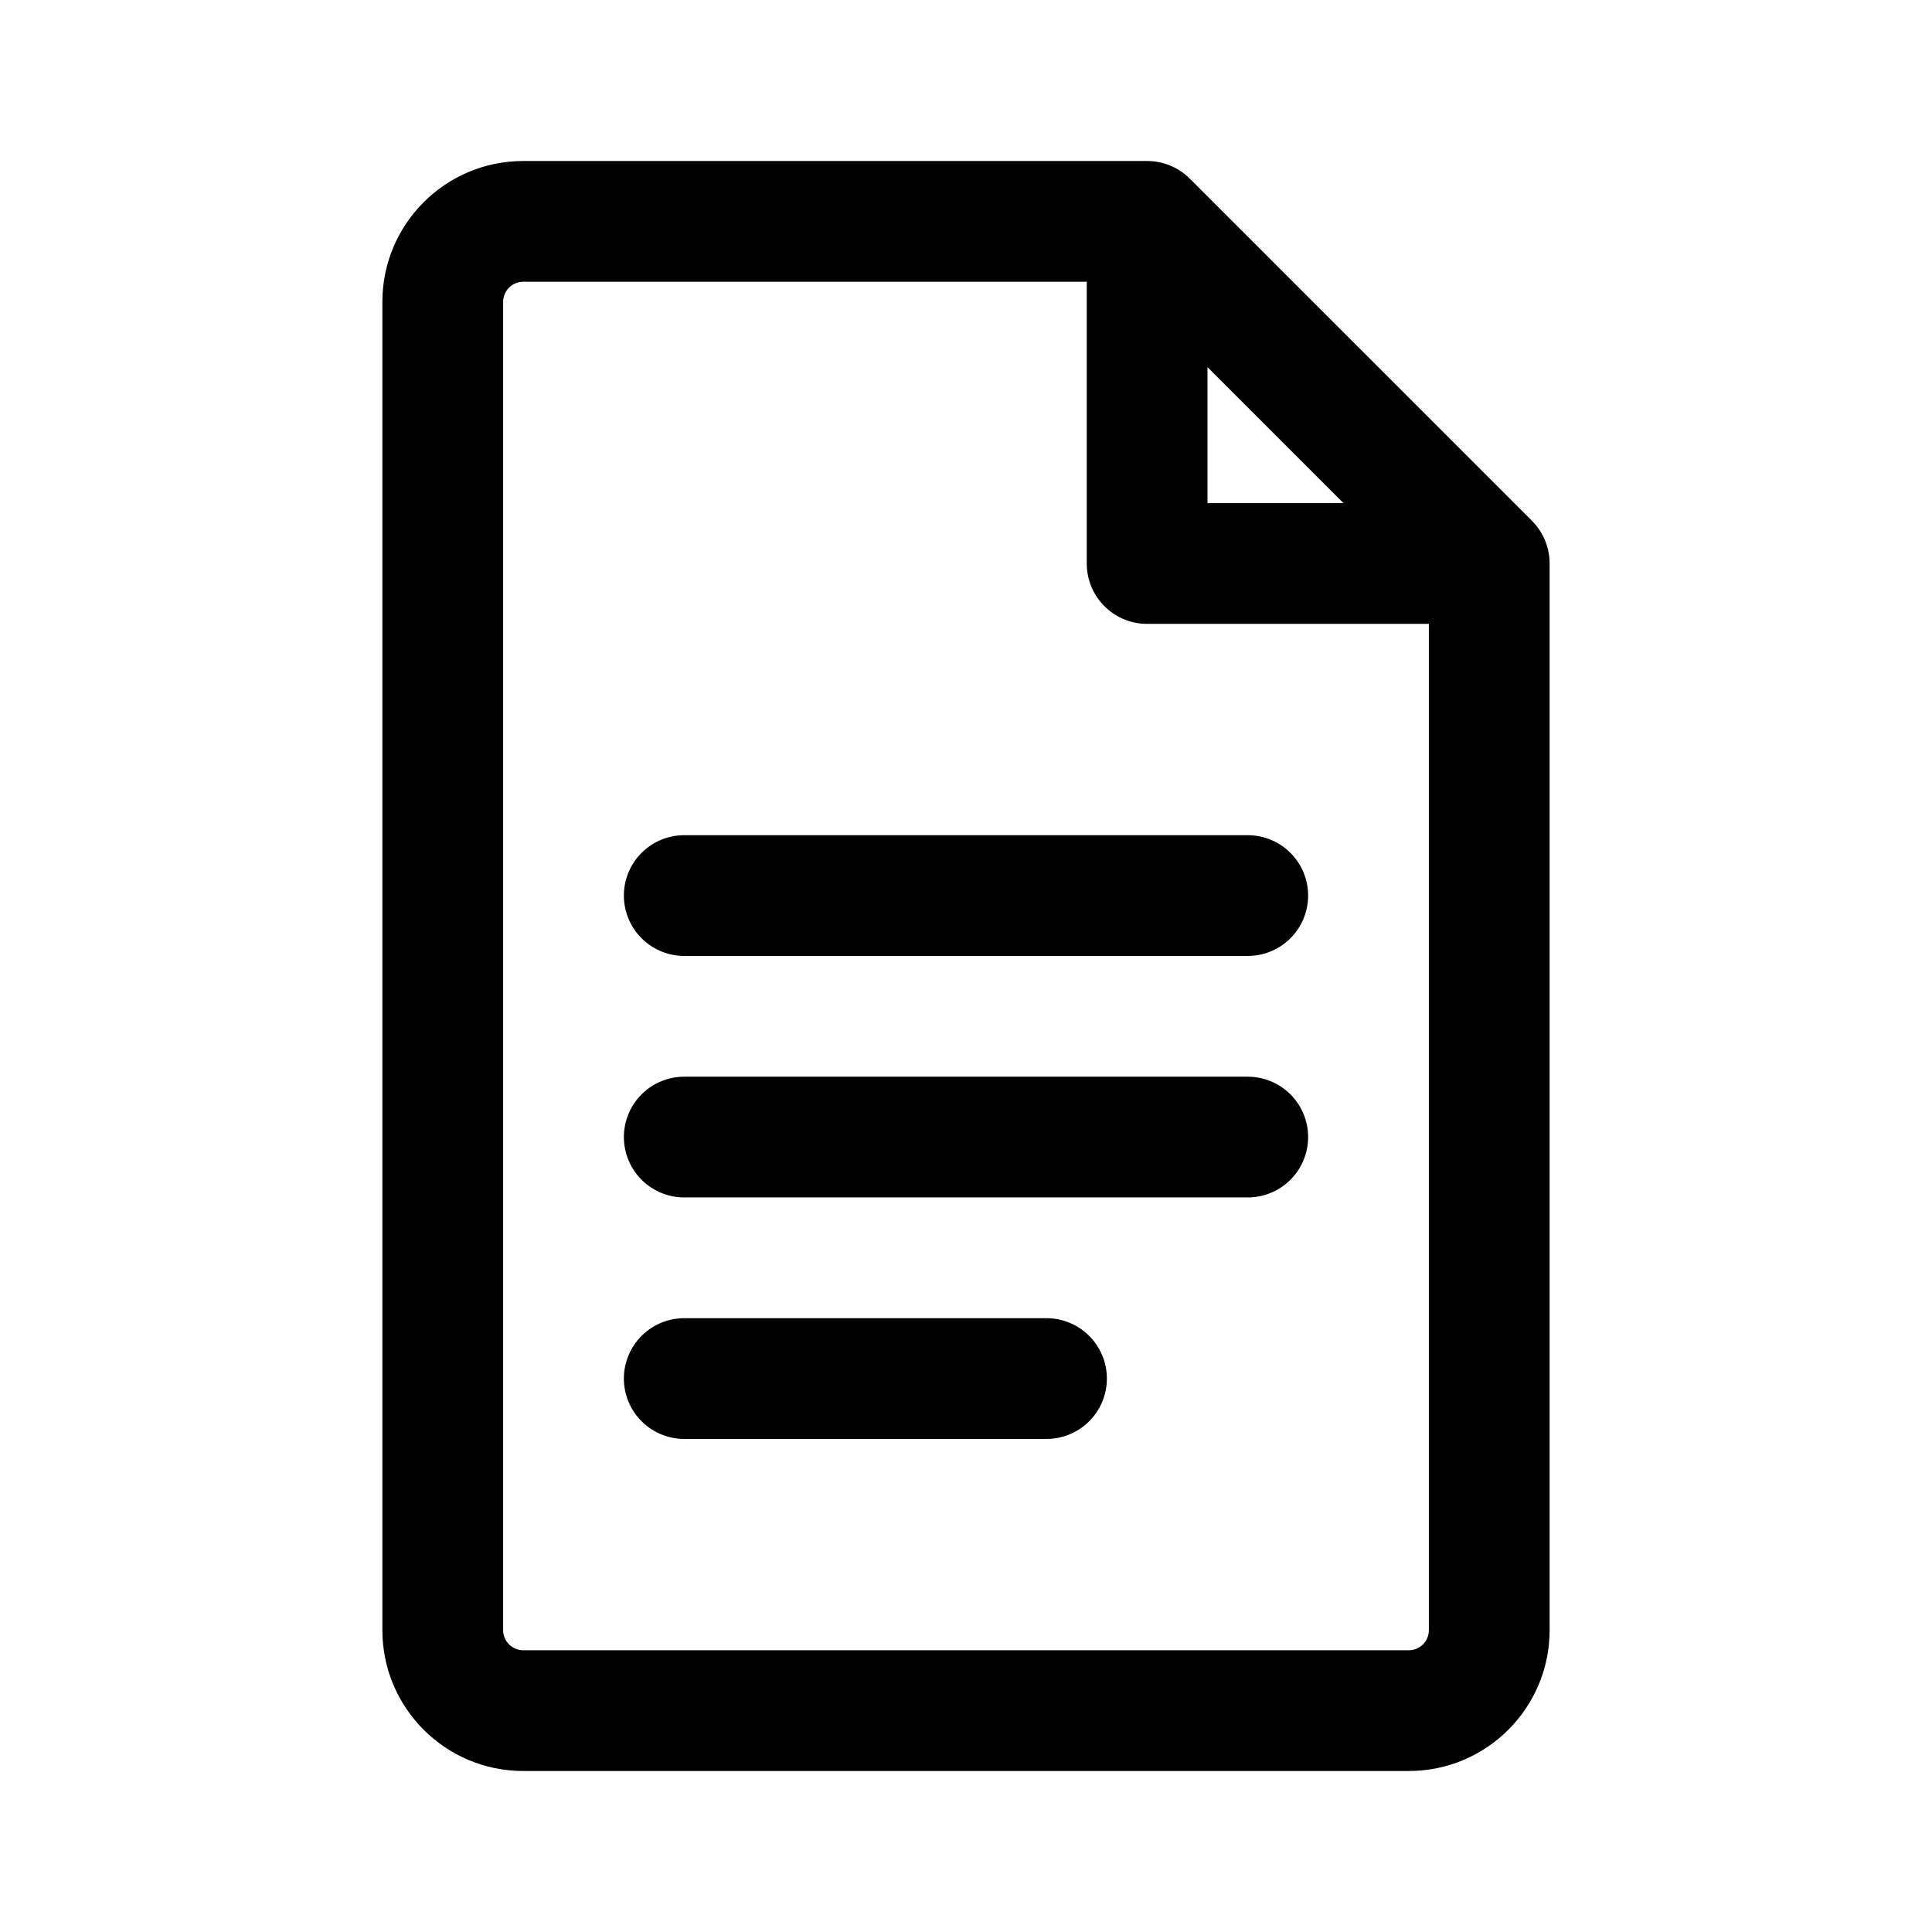
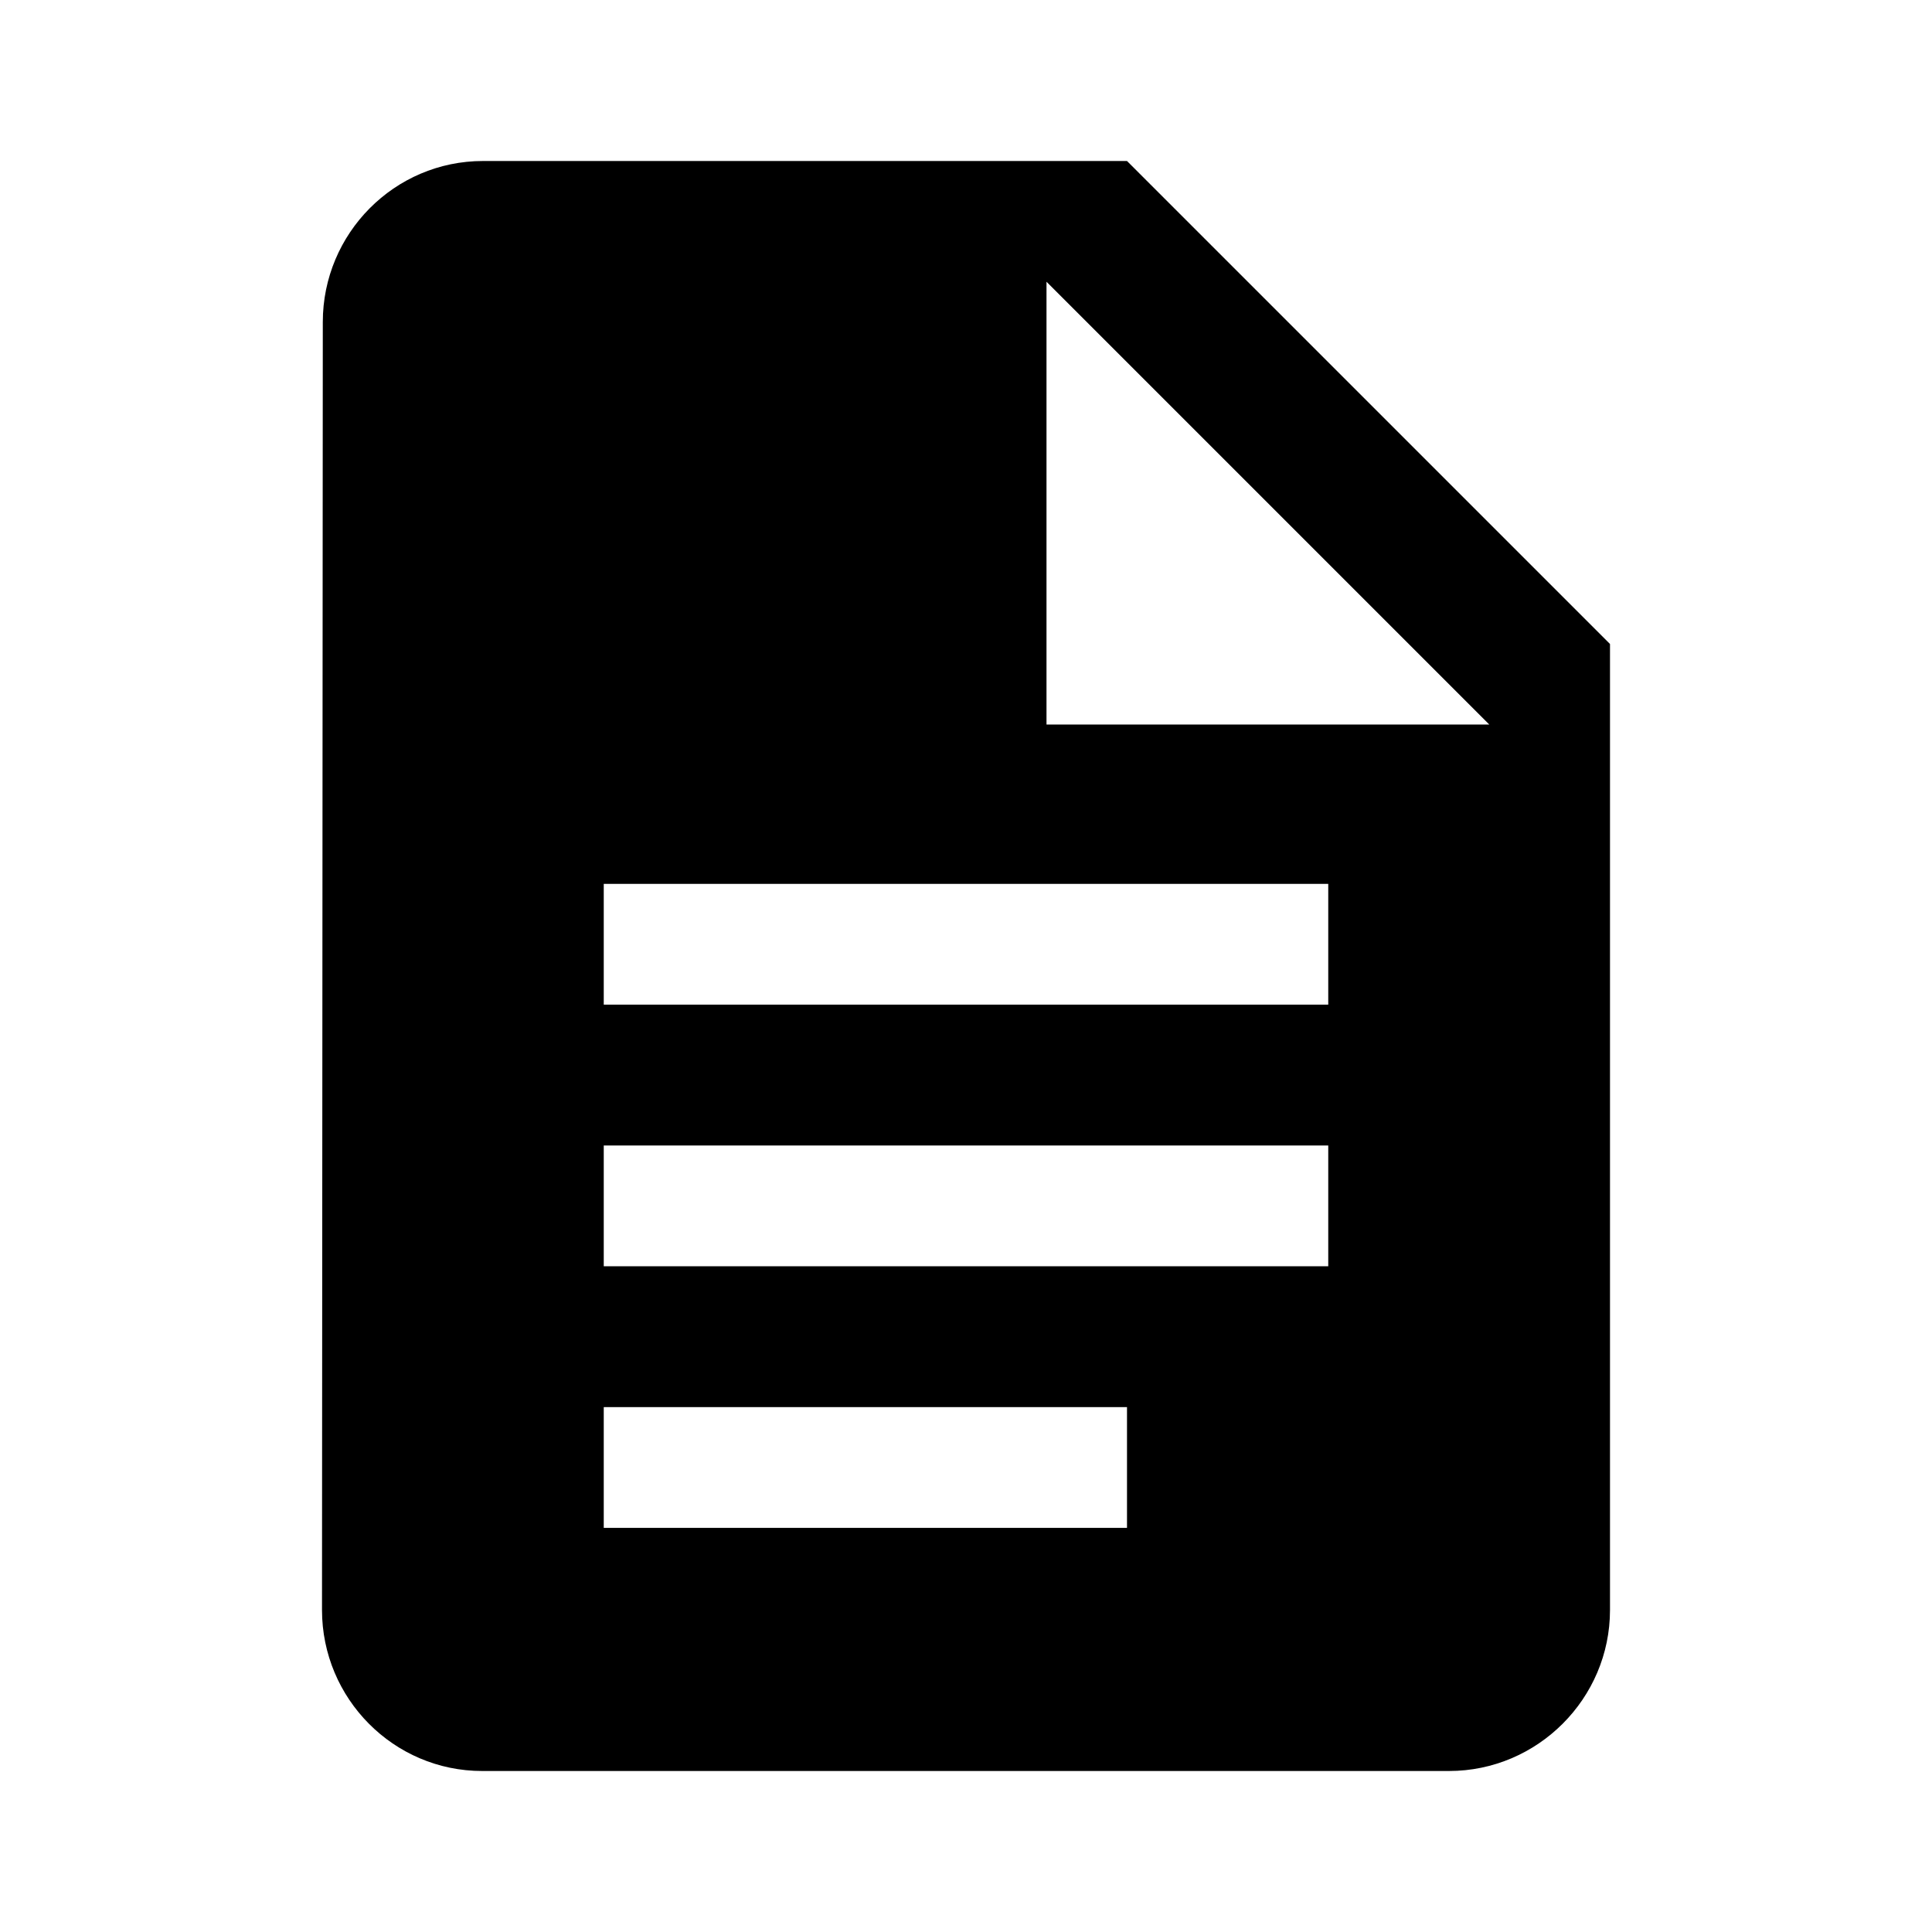
- <svg xmlns="http://www.w3.org/2000/svg" width="192" height="192" fill="none" viewBox="0 0 192 192">
-   <path stroke="#000" stroke-linecap="round" stroke-linejoin="round" stroke-width="12" d="M68 89h56m-56 24h56m-56 24h36" />
-   <path fill="#000" fill-rule="evenodd" d="M52 28a2 2 0 0 0-2 2v132a2 2 0 0 0 2 2h88a2 2 0 0 0 2-2V62h-28a6 6 0 0 1-6-6V28H52Zm68 8.485L133.515 50H120V36.485ZM38 30c0-7.732 6.268-14 14-14h62c1.591 0 3.117.632 4.243 1.757l34 34A6 6 0 0 1 154 56v106c0 7.732-6.268 14-14 14H52c-7.732 0-14-6.268-14-14V30Z" clip-rule="evenodd" />
+ <svg xmlns="http://www.w3.org/2000/svg" width="24" height="24" viewBox="0 0 24 24" fill="none">
+   <path fill-rule="evenodd" clip-rule="evenodd" d="M6 2H14L20 8V20C20 21.1 19.1 22 18 22H5.99C4.89 22 4 21.1 4 20L4.01 4C4.01 2.9 4.9 2 6 2ZM13 3.5V9H18.5L13 3.5ZM7.5 15.73H16.5V14.23H7.5V15.73ZM16.5 12.48H7.5V10.98H16.5V12.48ZM7.5 18.98H14V17.48H7.5V18.98Z" fill="black" />
</svg>
